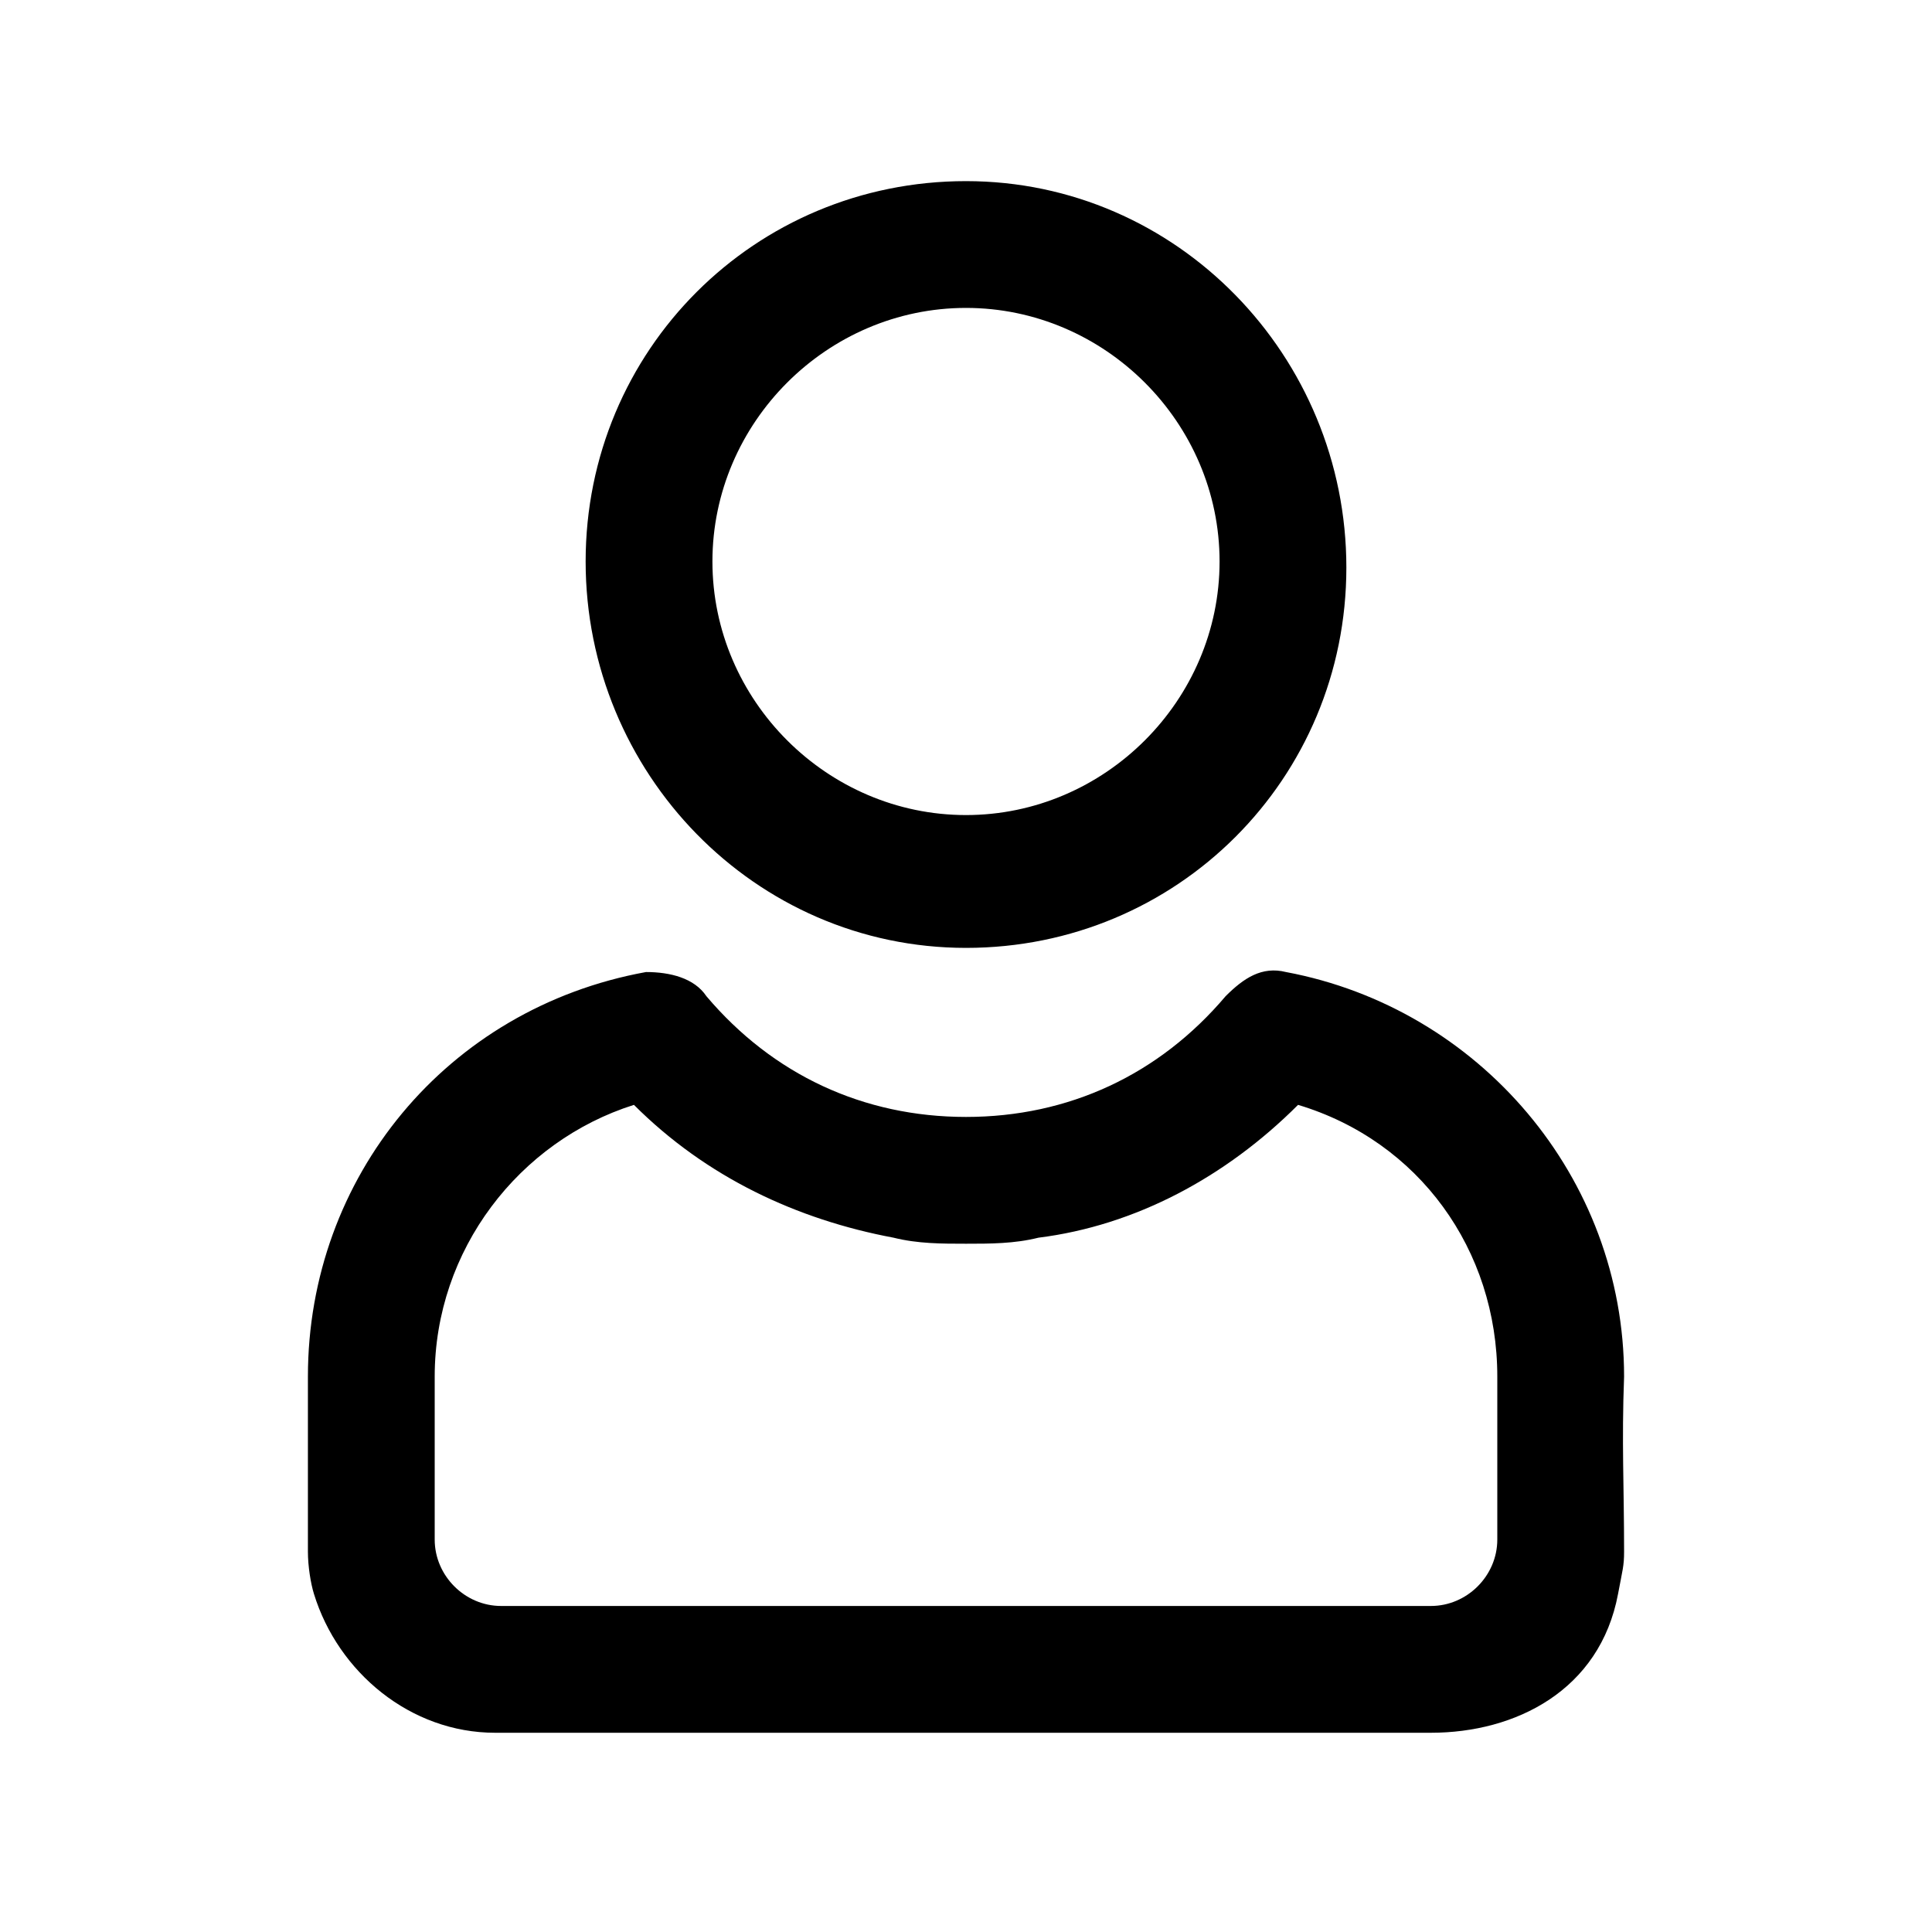
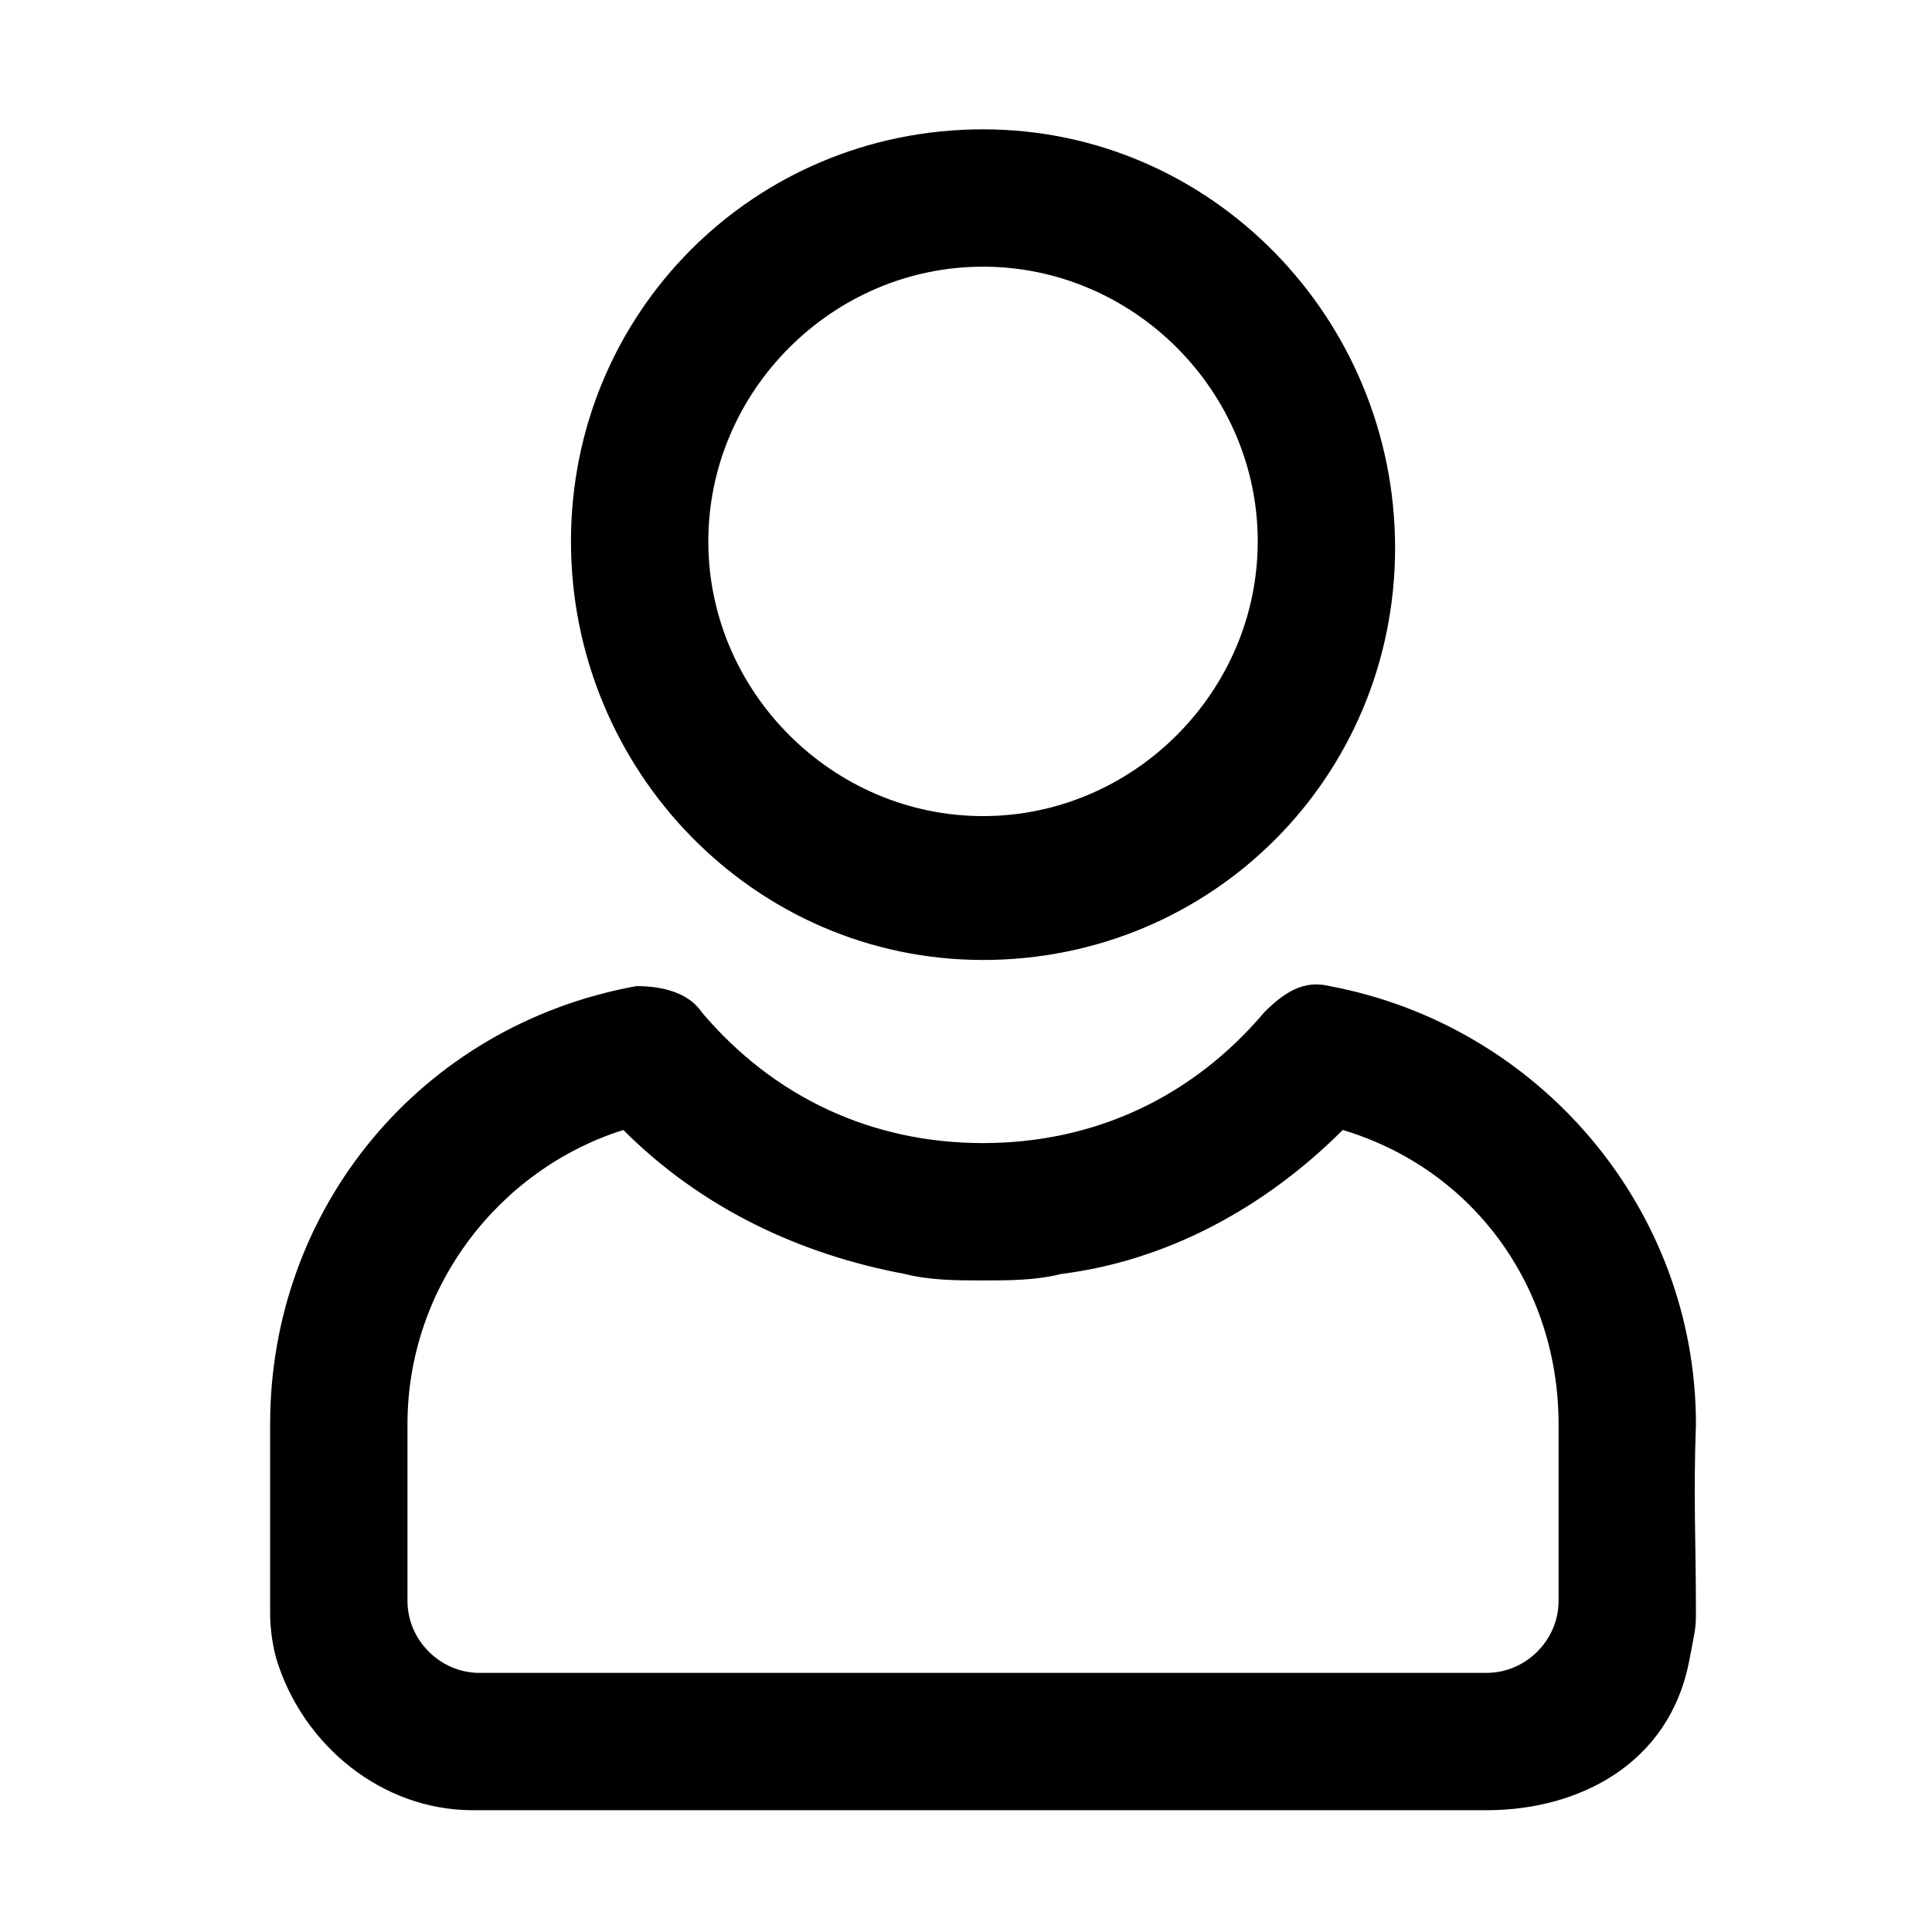
- <svg xmlns="http://www.w3.org/2000/svg" width="24" height="24" viewBox="0 0 24 24">
-   <path d="M20.175 17.1C20.175 14.625 18.375 12.525 15.975 12.075C15.675 12 15.45 12.15 15.225 12.375C14.4 13.35 13.275 13.875 12 13.875C10.725 13.875 9.6 13.35 8.775 12.375C8.625 12.15 8.325 12.075 8.025 12.075C5.55 12.525 3.825 14.625 3.825 17.1C3.825 17.825 3.825 18.55 3.825 19.275C3.825 19.457 3.86 19.671 3.9 19.8C4.2 20.775 5.1 21.525 6.15 21.525H17.775C18.825 21.525 19.875 21 20.1 19.8C20.156 19.5 20.175 19.455 20.175 19.275C20.175 18.449 20.144 17.925 20.175 17.1ZM18.6 19.125C18.6 19.575 18.225 19.95 17.775 19.95H6.225C5.775 19.95 5.4 19.575 5.4 19.125V17.1C5.4 15.525 6.45 14.175 7.875 13.725C8.775 14.625 9.9 15.15 11.1 15.375C11.4 15.45 11.7 15.45 12 15.45C12.3 15.45 12.6 15.45 12.9 15.375C14.1 15.225 15.225 14.625 16.125 13.725C17.625 14.175 18.6 15.525 18.6 17.1V19.125ZM12 11.775C14.625 11.775 16.725 9.675 16.725 7.05C16.725 4.425 14.625 2.25 12 2.25C9.375 2.25 7.275 4.35 7.275 6.975C7.275 9.6 9.375 11.775 12 11.775ZM12 3.825C13.725 3.825 15.15 5.25 15.15 6.975C15.15 8.7 13.725 10.125 12 10.125C10.275 10.125 8.85 8.7 8.85 6.975C8.85 5.25 10.275 3.825 12 3.825Z" />
+ <svg xmlns="http://www.w3.org/2000/svg" width="32" height="32" viewBox="0 0 32 32">
+   <defs />
+   <path d="M 28.09 23.591 C 28.09 20.016 25.49 16.983 22.023 16.333 C 21.59 16.225 21.265 16.442 20.94 16.767 C 19.749 18.175 18.124 18.933 16.282 18.933 C 14.44 18.933 12.815 18.175 11.624 16.767 C 11.407 16.442 10.974 16.333 10.54 16.333 C 6.966 16.983 4.474 20.016 4.474 23.591 C 4.474 24.639 4.474 25.686 4.474 26.733 C 4.474 26.996 4.525 27.305 4.582 27.491 C 5.016 28.899 6.316 29.983 7.832 29.983 L 24.623 29.983 C 26.14 29.983 27.657 29.224 27.982 27.491 C 28.063 27.058 28.09 26.993 28.09 26.733 C 28.09 25.54 28.046 24.783 28.09 23.591 Z M 25.815 26.516 C 25.815 27.166 25.273 27.708 24.623 27.708 L 7.941 27.708 C 7.291 27.708 6.749 27.166 6.749 26.516 L 6.749 23.591 C 6.749 21.316 8.266 19.366 10.324 18.716 C 11.624 20.016 13.249 20.775 14.982 21.1 C 15.415 21.208 15.849 21.208 16.282 21.208 C 16.715 21.208 17.149 21.208 17.582 21.1 C 19.315 20.883 20.94 20.016 22.24 18.716 C 24.407 19.366 25.815 21.316 25.815 23.591 L 25.815 26.516 Z M 16.282 15.9 C 20.074 15.9 23.107 12.867 23.107 9.075 C 23.107 5.284 20.074 2.142 16.282 2.142 C 12.49 2.142 9.457 5.175 9.457 8.967 C 9.457 12.758 12.49 15.9 16.282 15.9 Z M 16.282 4.417 C 18.774 4.417 20.832 6.475 20.832 8.967 C 20.832 11.458 18.774 13.517 16.282 13.517 C 13.79 13.517 11.732 11.458 11.732 8.967 C 11.732 6.475 13.79 4.417 16.282 4.417 Z" style="" />
</svg>
